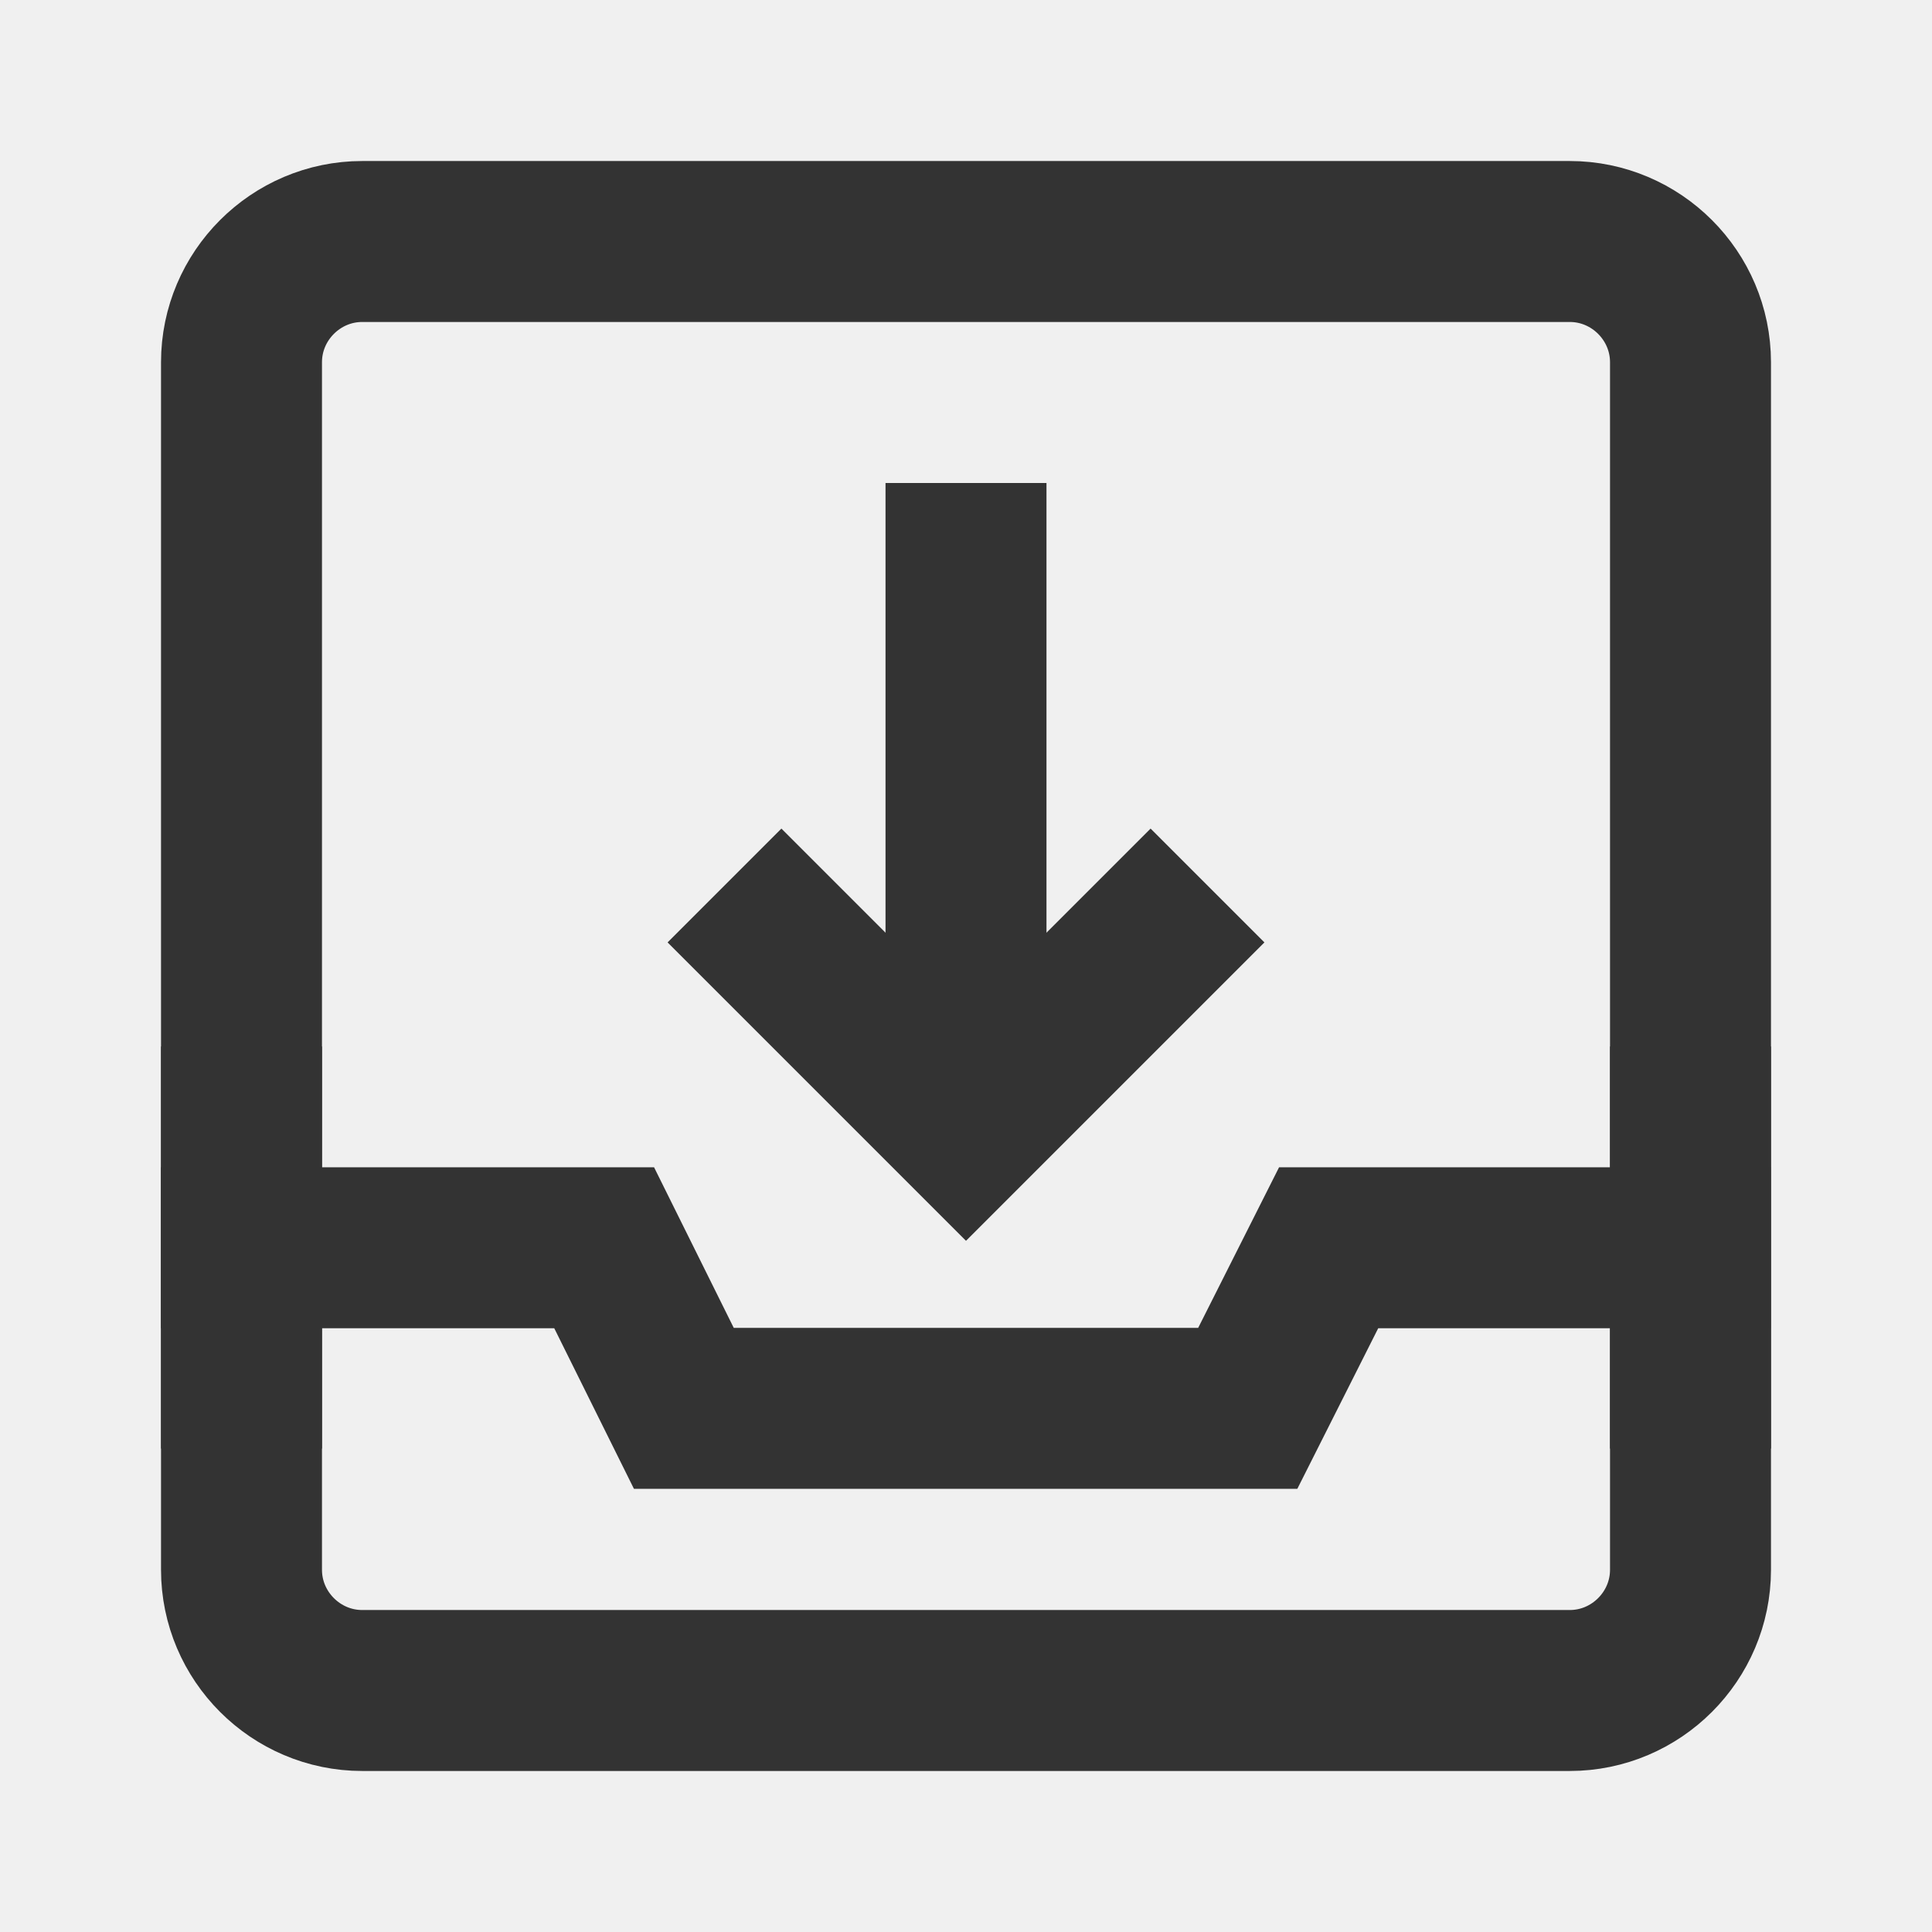
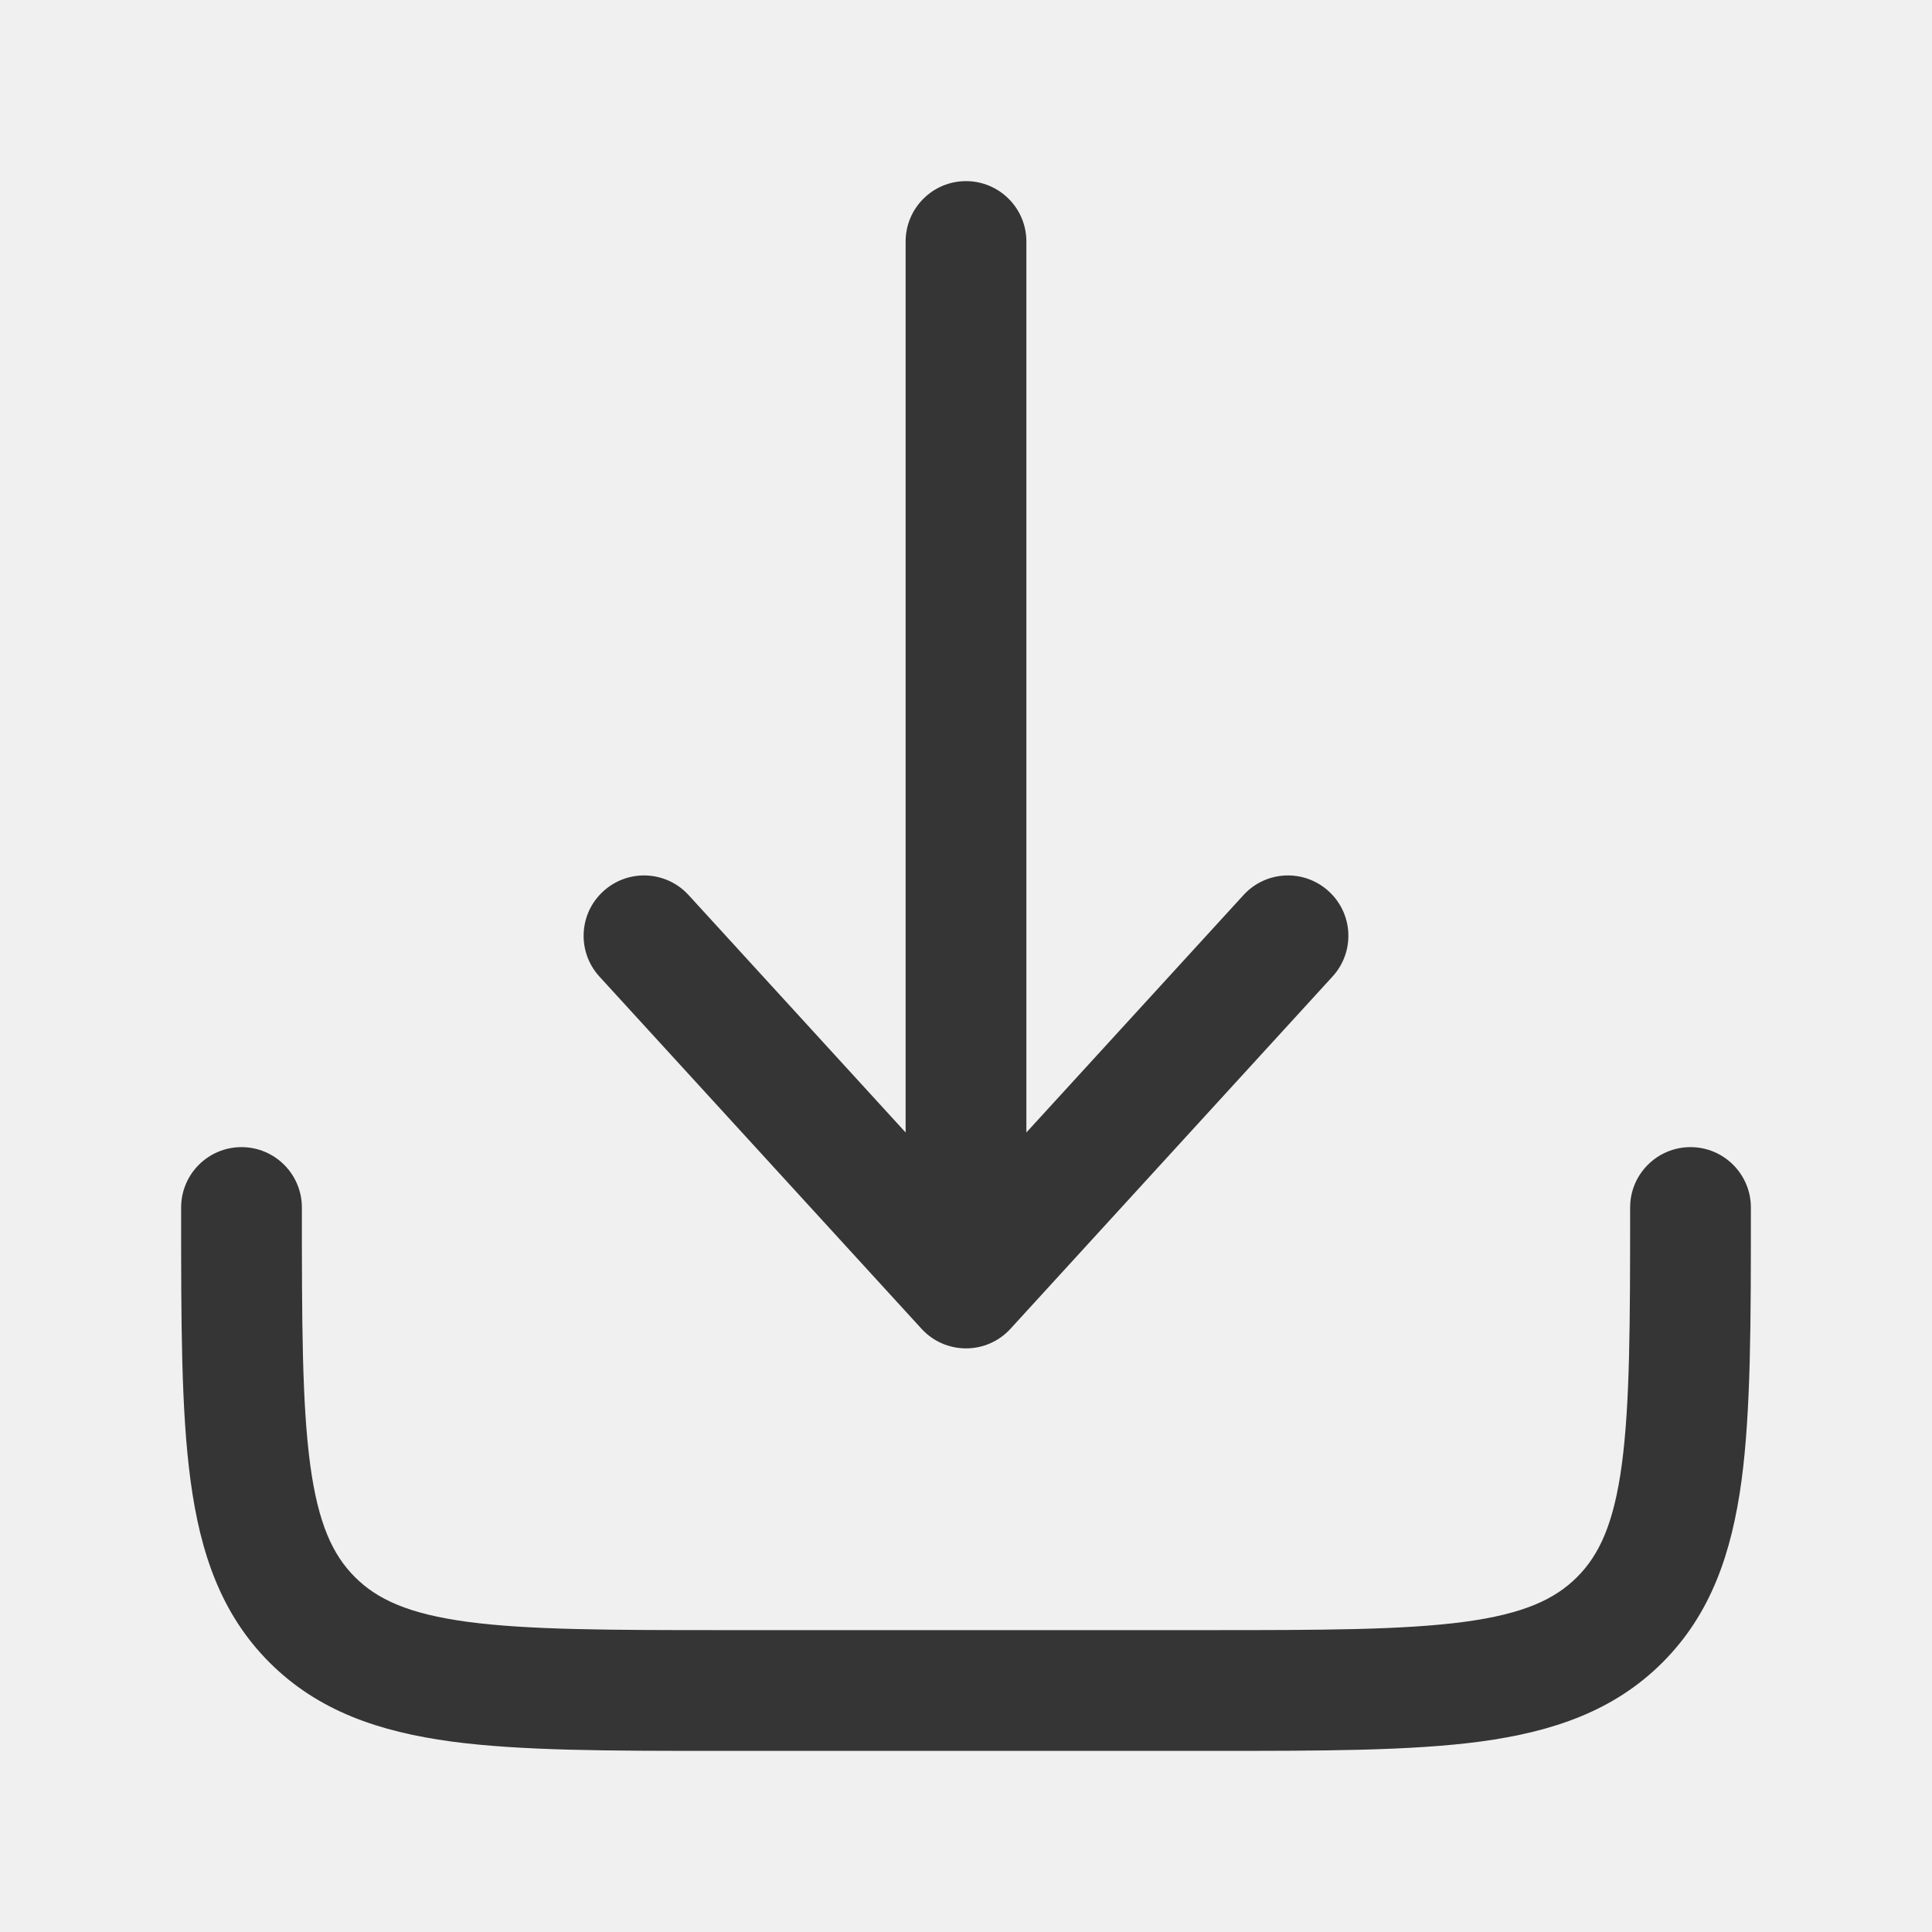
- <svg xmlns="http://www.w3.org/2000/svg" xmlns:xlink="http://www.w3.org/1999/xlink" width="16" height="16" fill="none" viewBox="0 0 16 16">
-   <defs>
-     <rect id="path_0" width="16" height="16" x="0" y="0" />
-   </defs>
-   <g opacity="1" transform="translate(0 0) rotate(0 8 8)">
-     <mask id="bg-mask-0" fill="#fff">
-       <use xlink:href="#path_0" />
-     </mask>
-     <g mask="url(#bg-mask-0)">
-       <path id="路径 1" style="stroke:#333;stroke-width:1.333;stroke-opacity:1;stroke-dasharray:0 0" d="M1,12L11,12C11.55,12 12,11.55 12,11L12,1C12,0.45 11.55,0 11,0L1,0C0.45,0 0,0.45 0,1L0,11C0,11.55 0.45,12 1,12Z" transform="translate(2 2) rotate(0 6 6)" />
-       <path id="路径 2" style="stroke:#333;stroke-width:1.333;stroke-opacity:1;stroke-dasharray:0 0" d="M0,0L3.67,0L4.33,1.33L9,1.33L9.67,0L13.33,0" transform="translate(1.333333 10.33333) rotate(0 6.666667 0.6666667)" />
-       <path id="路径 3" style="stroke:#333;stroke-width:1.333;stroke-opacity:1;stroke-dasharray:0 0" d="M0,3.33L0,0" transform="translate(14 8.666667) rotate(0 0 1.666667)" />
-       <path id="路径 4" style="stroke:#333;stroke-width:1.333;stroke-opacity:1;stroke-dasharray:0 0" d="M0,0L2,2L4,0" transform="translate(6 7.333333) rotate(0 2 1)" />
-       <path id="路径 5" style="stroke:#333;stroke-width:1.333;stroke-opacity:1;stroke-dasharray:0 0" d="M0,5.33L0,0" transform="translate(8 4) rotate(0 0 2.666667)" />
-       <path id="路径 6" style="stroke:#333;stroke-width:1.333;stroke-opacity:1;stroke-dasharray:0 0" d="M0,3.33L0,0" transform="translate(2 8.666667) rotate(0 0 1.666667)" />
-     </g>
+ <svg xmlns="http://www.w3.org/2000/svg" width="24" height="24" viewBox="0 0 24 24" fill="none">
+   <g id="SVGRepo_bgCarrier" stroke-width="0" />
+   <g id="SVGRepo_tracerCarrier" stroke-linecap="round" stroke-linejoin="round" />
+   <g id="SVGRepo_iconCarrier">
+     <path d="M12.553 16.506C12.411 16.662 12.211 16.75 12 16.75C11.789 16.75 11.589 16.662 11.447 16.506L7.446 12.131C7.167 11.825 7.188 11.351 7.494 11.072C7.8 10.792 8.274 10.813 8.554 11.119L11.25 14.068V3C11.25 2.586 11.586 2.25 12 2.25C12.414 2.25 12.75 2.586 12.75 3V14.068L15.447 11.119C15.726 10.813 16.2 10.792 16.506 11.072C16.812 11.351 16.833 11.825 16.553 12.131L12.553 16.506Z" fill="#353535" />
+     <path d="M3.75 15C3.75 14.586 3.414 14.25 3 14.25C2.586 14.25 2.25 14.586 2.25 15V15.055C2.25 16.422 2.25 17.525 2.367 18.392C2.488 19.292 2.746 20.05 3.348 20.652C3.95 21.254 4.708 21.512 5.608 21.634C6.475 21.75 7.578 21.75 8.945 21.75H15.055C16.422 21.75 17.525 21.75 18.392 21.634C19.292 21.512 20.05 21.254 20.652 20.652C21.254 20.05 21.512 19.292 21.634 18.392C21.75 17.525 21.75 16.422 21.75 15.055V15C21.75 14.586 21.414 14.25 21 14.25C20.586 14.25 20.25 14.586 20.25 15C20.25 16.435 20.248 17.436 20.147 18.192C20.048 18.926 19.868 19.314 19.591 19.591C19.314 19.868 18.926 20.048 18.192 20.147C17.436 20.248 16.435 20.25 15 20.25H9C7.565 20.25 6.563 20.248 5.808 20.147C5.074 20.048 4.686 19.868 4.409 19.591C4.132 19.314 3.952 18.926 3.853 18.192C3.752 17.436 3.75 16.435 3.75 15Z" fill="#353535" />
  </g>
</svg>
